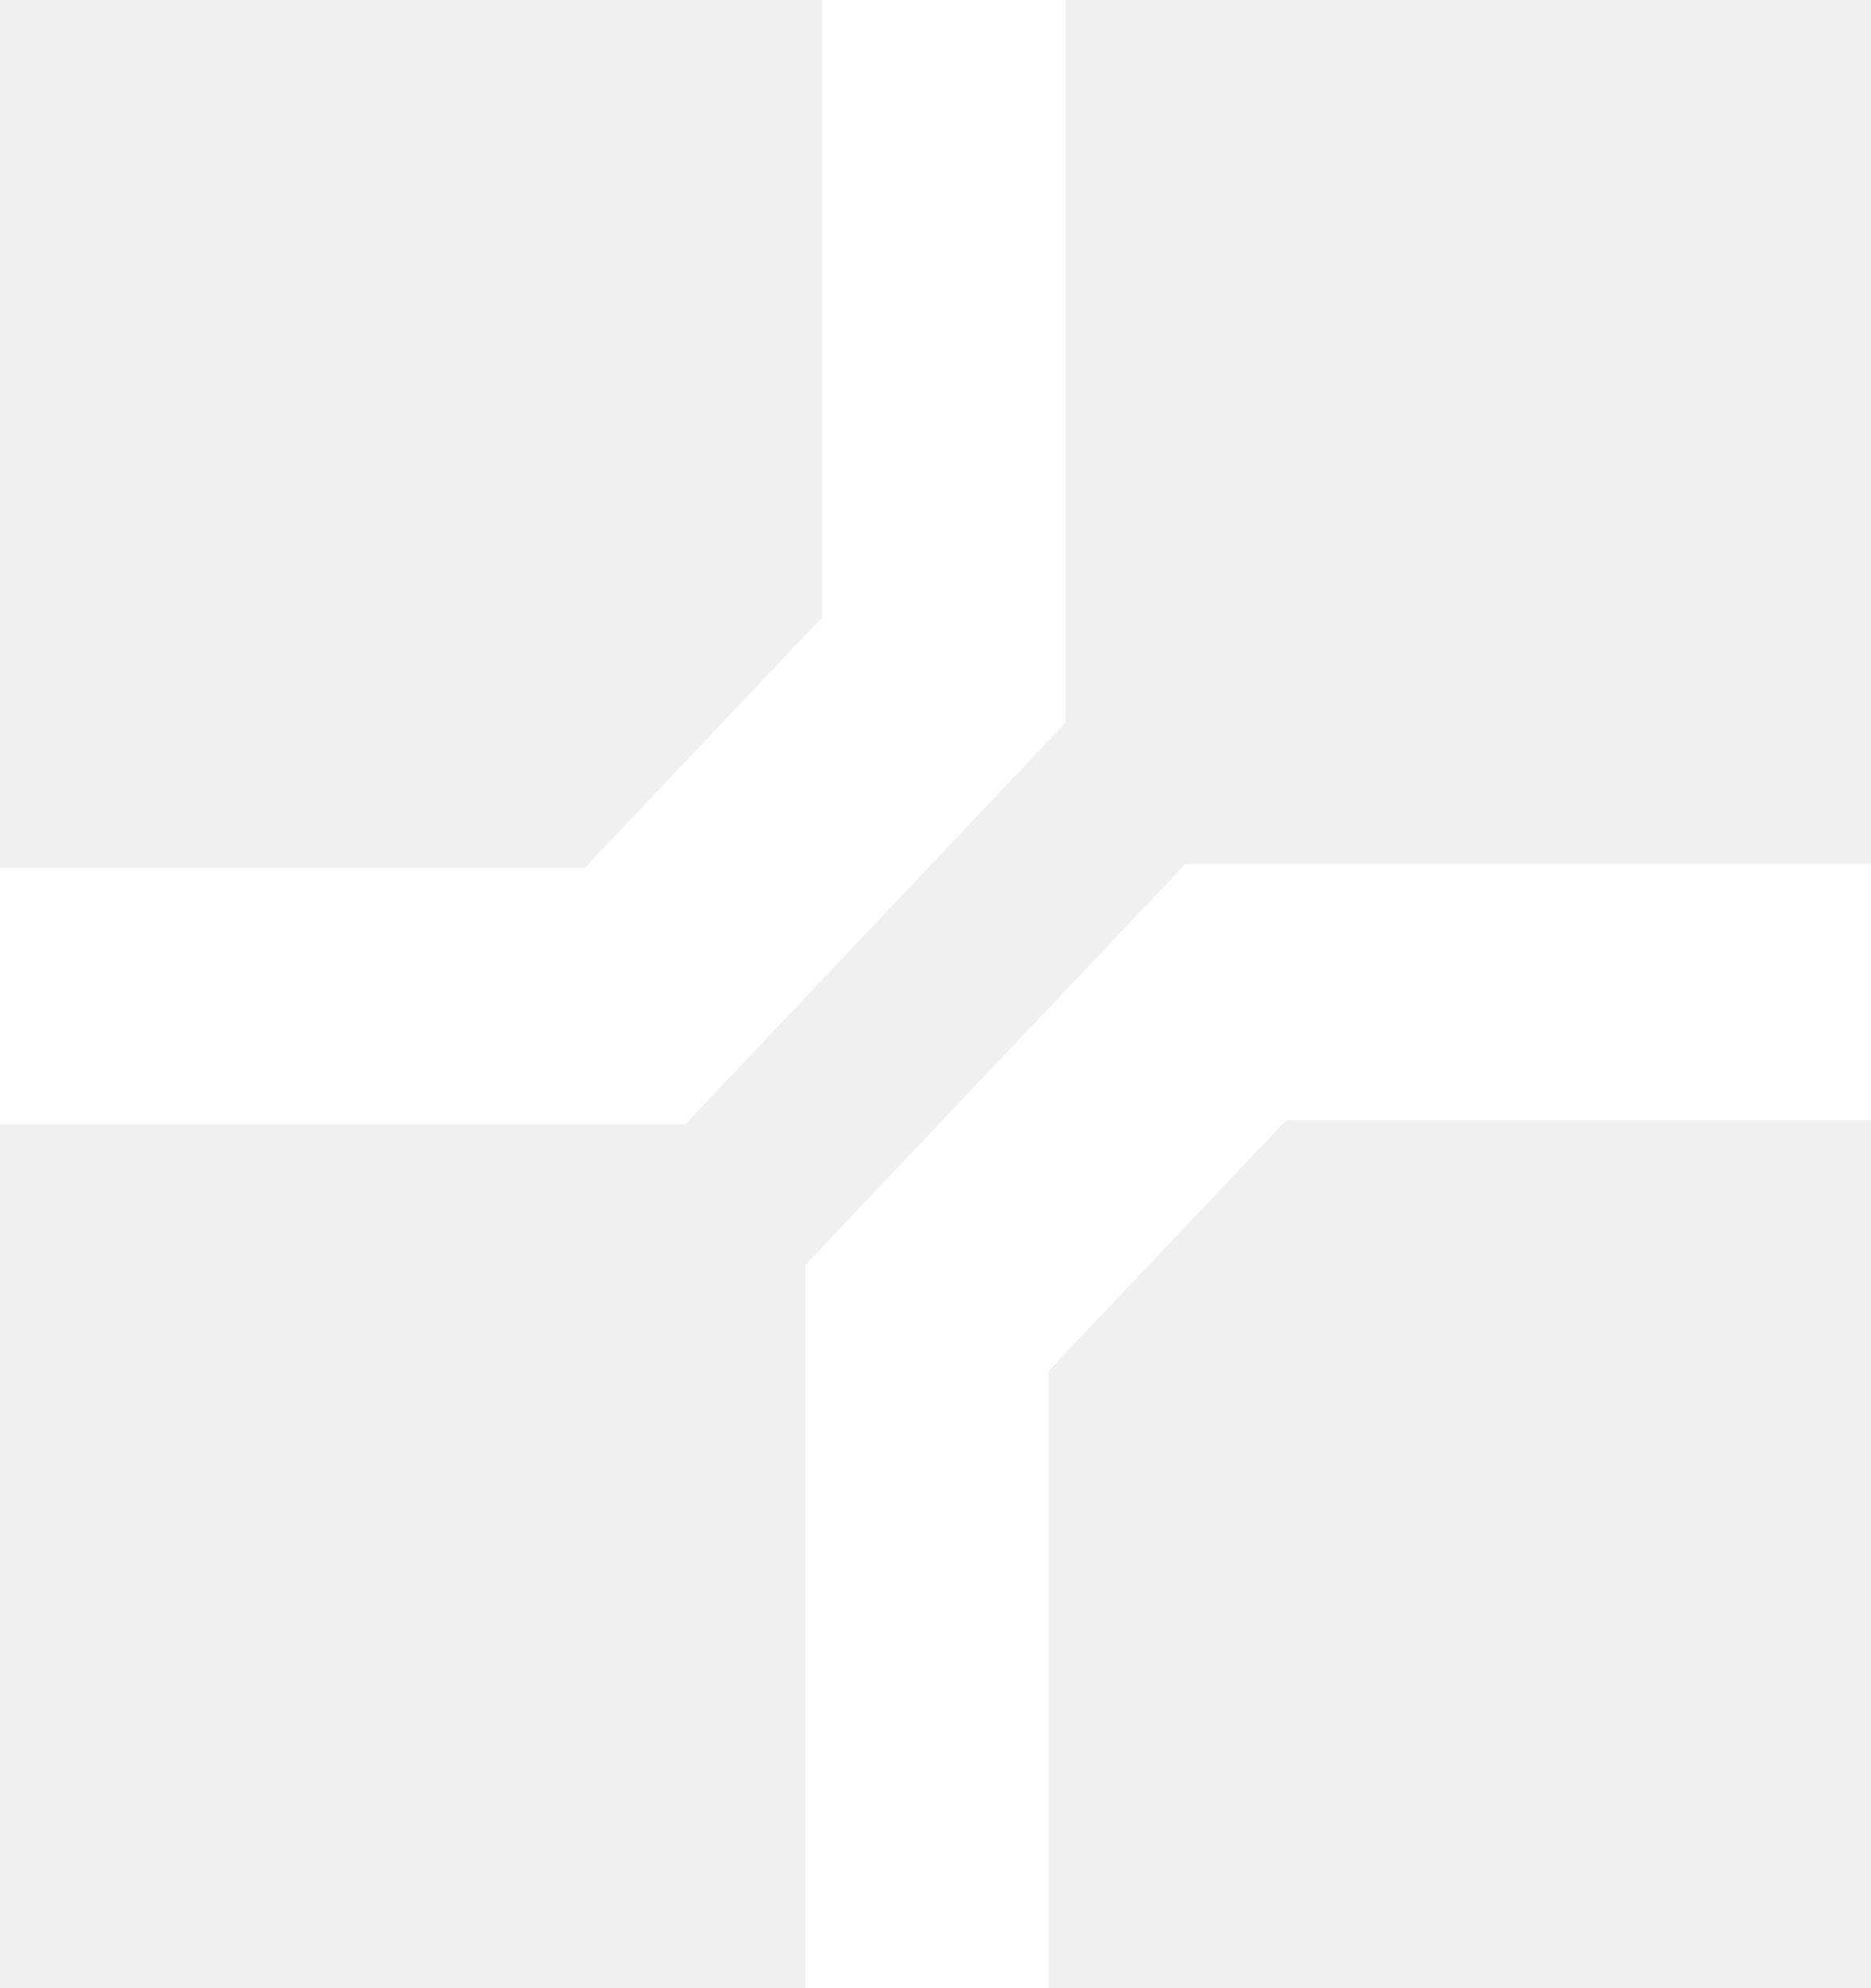
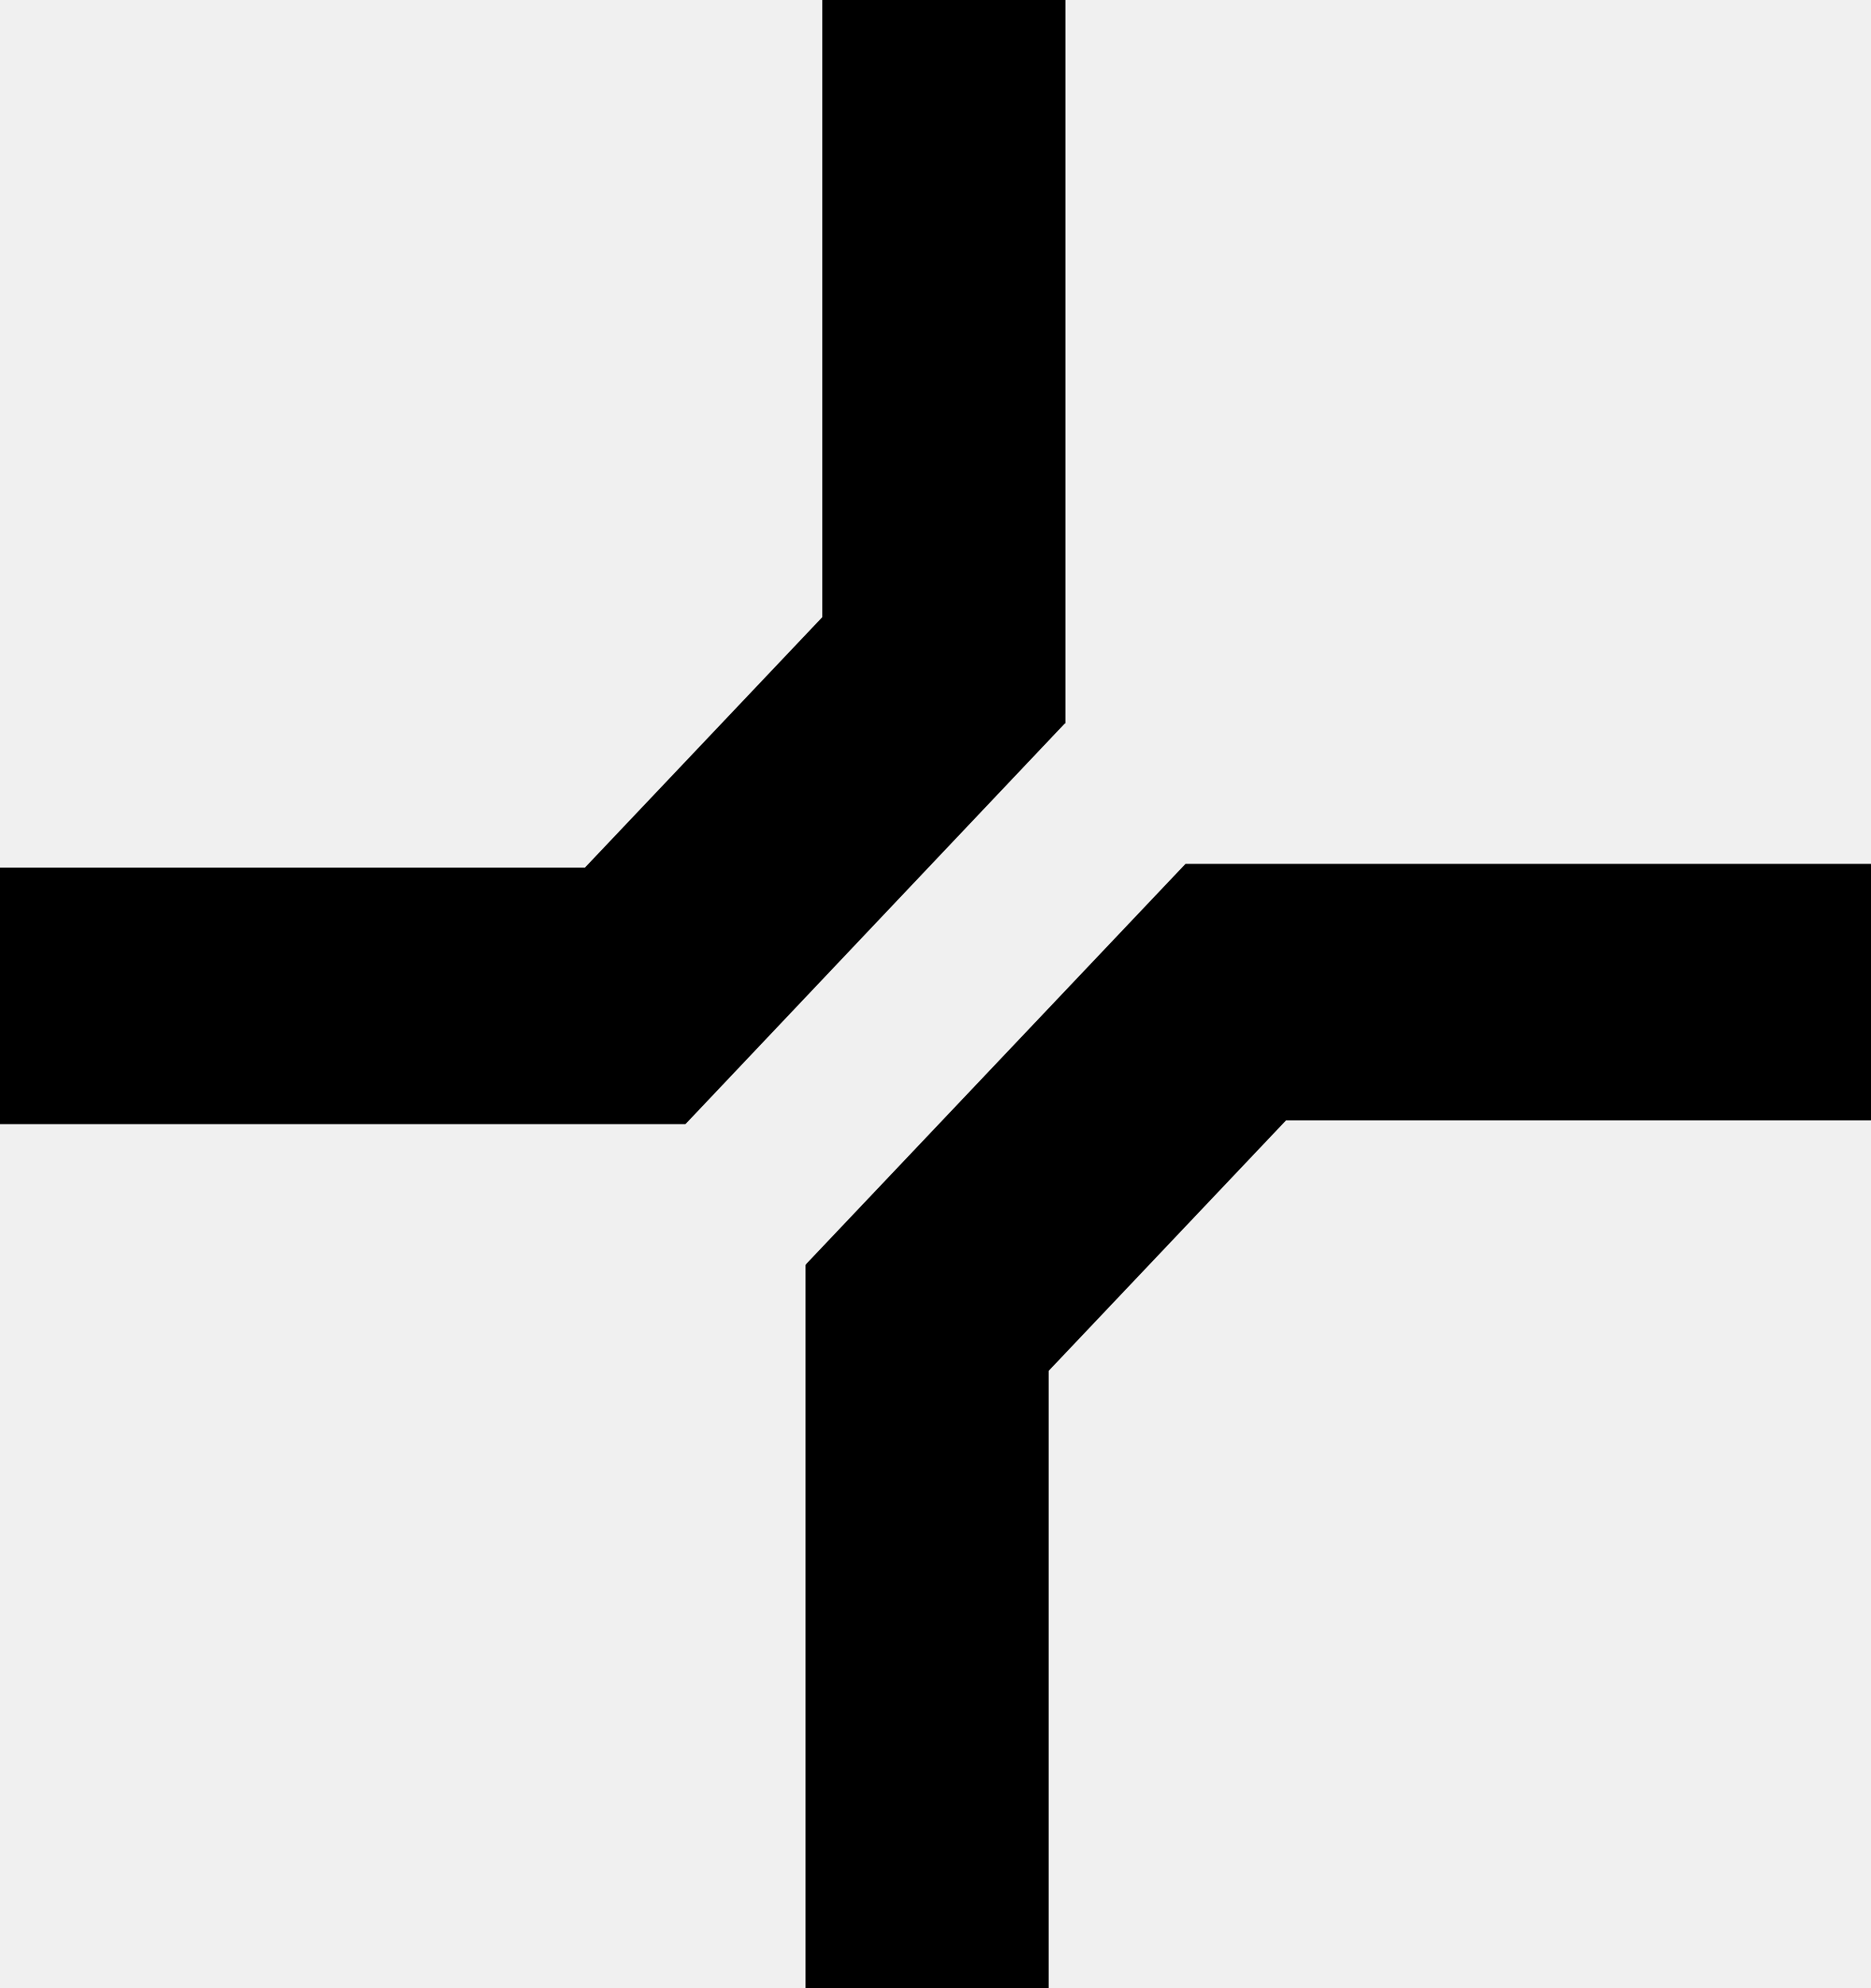
- <svg xmlns="http://www.w3.org/2000/svg" width="16" height="17" viewBox="0 0 16 17" fill="none">
-   <path d="M9.11 0H7.034V5.277L5.002 7.421H0V9.611H5.862L9.106 6.185H9.102H9.11V0Z" fill="white" />
-   <path d="M6.89 17H8.966V11.723L10.998 9.579H16V7.389H10.138L6.894 10.811L6.898 10.815H6.89V17Z" fill="white" />
-   <path d="M9.11 0H7.034V5.277L5.002 7.421H0V9.611H5.862L9.106 6.185H9.102H9.11V0Z" fill="white" />
-   <path d="M6.89 17H8.966V11.723L10.998 9.579H16V7.389H10.138L6.894 10.811L6.898 10.815H6.89V17Z" fill="white" />
+ <svg xmlns="http://www.w3.org/2000/svg" width="current" height="current" viewBox="0 0 16 17" fill="currentColor">
+   <path d="M9.11 0H7.034V5.277L5.002 7.421H0V9.611H5.862L9.106 6.185H9.102H9.11V0Z" fill="currentColor" />
+   <path d="M6.89 17H8.966V11.723L10.998 9.579H16V7.389H10.138L6.894 10.811L6.898 10.815H6.89V17Z" fill="currentColor" />
+   <path d="M9.11 0H7.034V5.277L5.002 7.421H0V9.611H5.862L9.106 6.185H9.102H9.11V0Z" fill="currentColor" />
+   <path d="M6.89 17H8.966V11.723L10.998 9.579H16V7.389H10.138L6.894 10.811L6.898 10.815H6.89V17Z" fill="currentColor" />
</svg>
